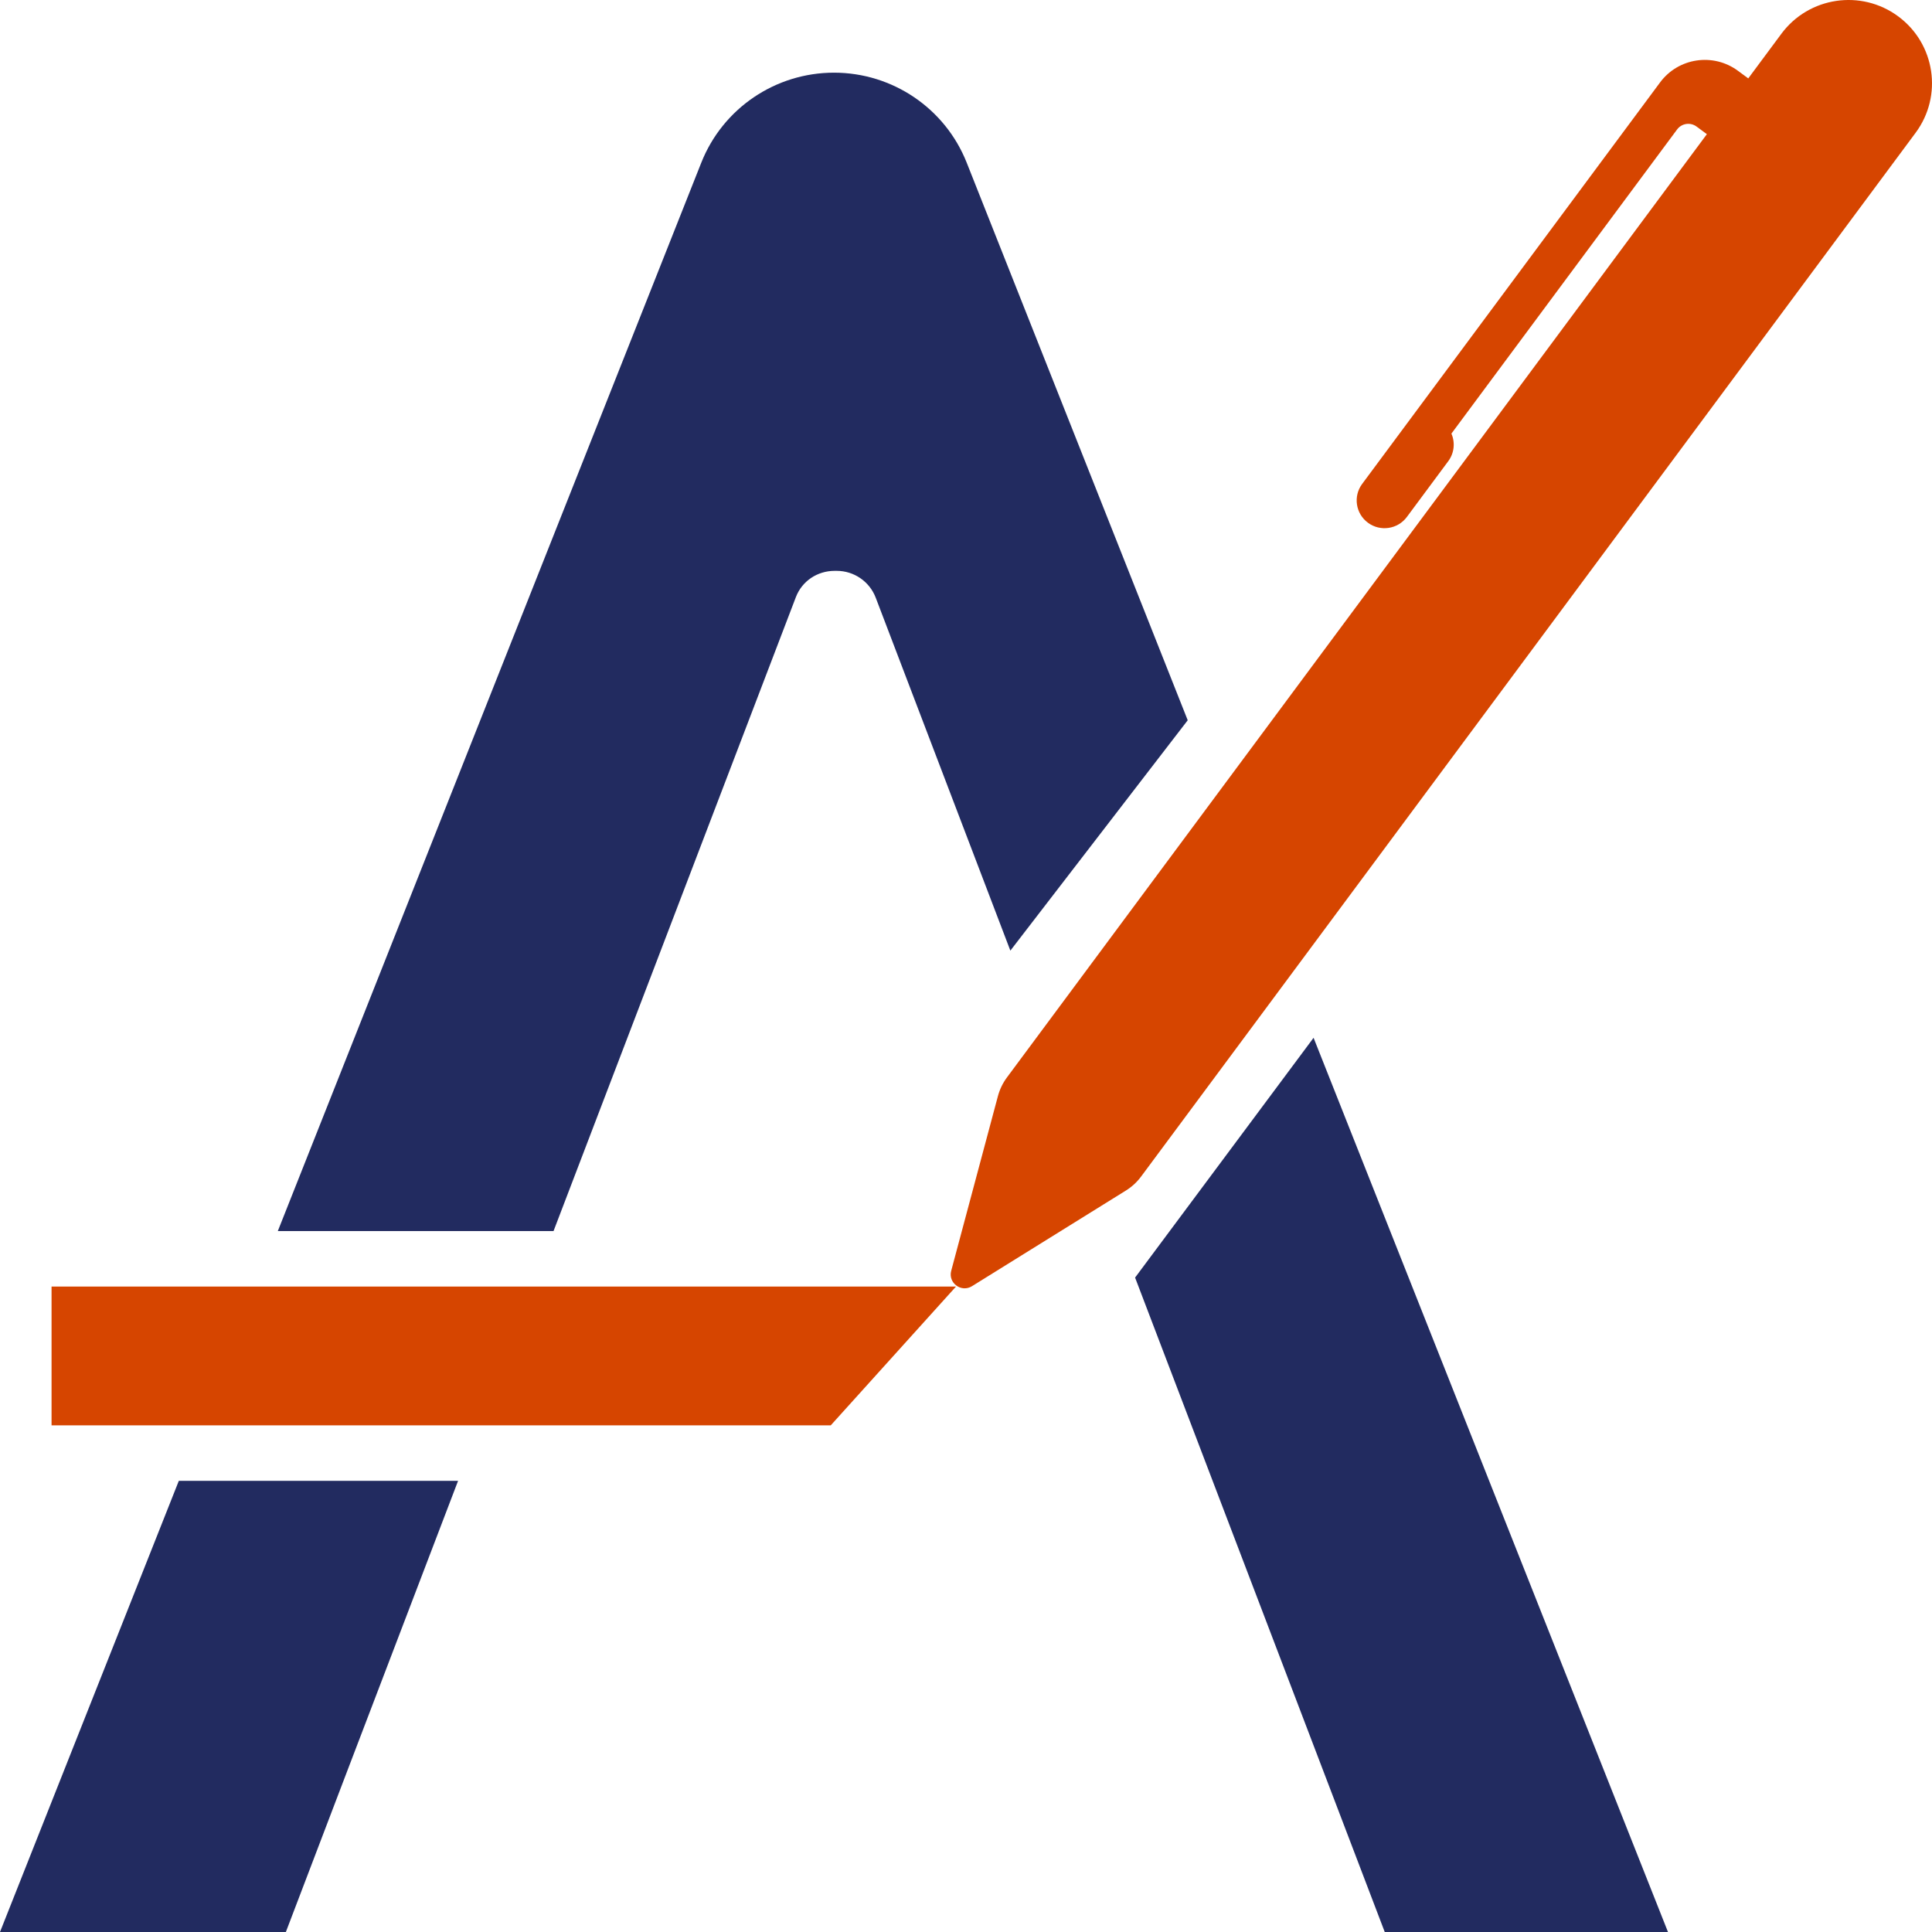
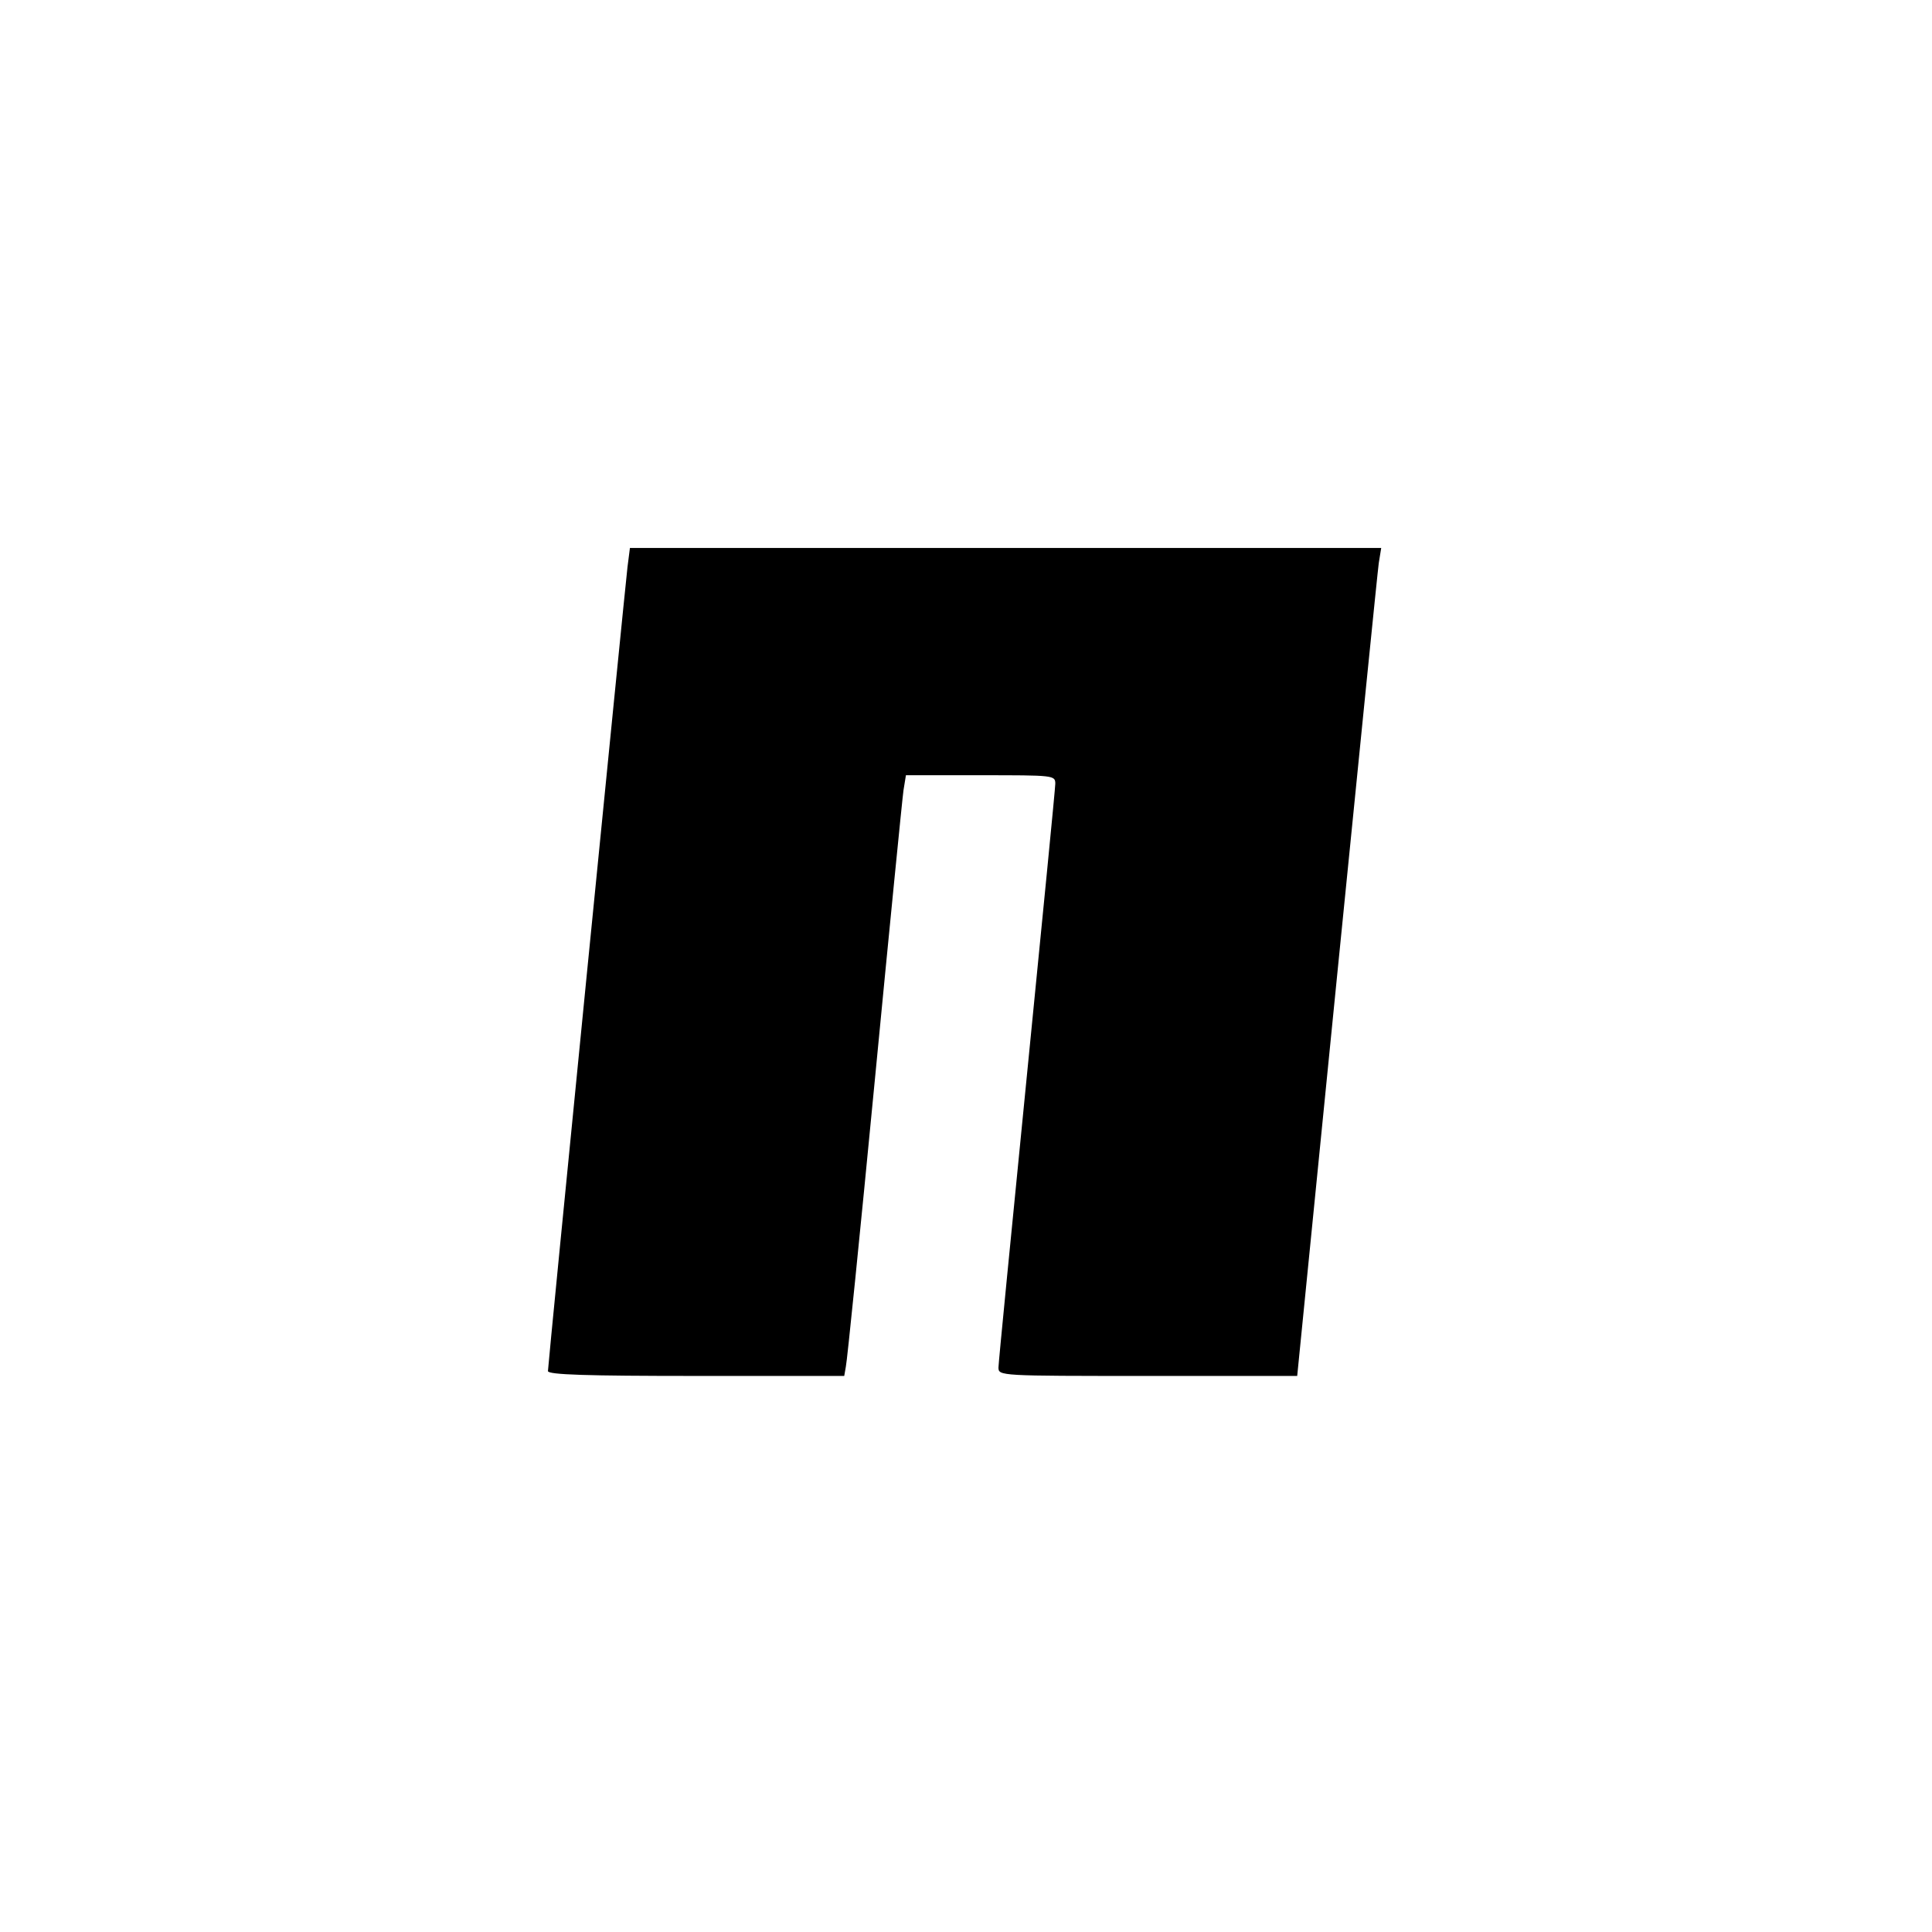
- <svg xmlns="http://www.w3.org/2000/svg" viewBox="0 0 238 238" width="238" height="238">
-   <path d="M 6.351 158.491 L 117.766 158.491 L 102.34 175.585 L 6.351 175.585 L 6.351 158.491 Z" fill="#D64500" />
-   <path fill-rule="evenodd" clip-rule="evenodd" d="M 170.584 238 L 139.83 157.384 L 161.817 127.844 L 205.476 238 L 170.584 238 Z M 107.878 73.626 L 124.465 117.107 L 146.313 88.728 L 119.086 20.038 C 116.435 13.347 109.952 8.952 102.739 8.952 C 95.524 8.952 89.042 13.347 86.391 20.038 L 34.223 151.654 L 68.188 151.654 C 81.274 117.415 94.091 83.892 98.042 73.559 C 98.802 71.572 100.691 70.322 102.823 70.322 L 103.072 70.322 C 105.207 70.322 107.118 71.637 107.878 73.626 Z M 56.429 182.422 C 46.158 209.302 37.48 232.028 35.215 238 L 0 238 L 22.028 182.422 L 56.429 182.422 Z" fill="#222B60" />
-   <path fill-rule="evenodd" clip-rule="evenodd" d="M 219.448 4.156 C 222.826 -0.397 229.266 -1.357 233.832 2.012 C 238.399 5.381 239.36 11.804 235.982 16.357 L 140.577 144.928 C 140.065 145.62 139.426 146.21 138.692 146.665 L 119.739 158.442 C 118.421 159.262 116.777 158.049 117.177 156.551 L 122.931 135.033 C 123.152 134.202 123.531 133.419 124.043 132.729 L 210.267 16.528 L 208.997 15.591 C 208.236 15.029 207.163 15.189 206.599 15.948 L 178.798 53.415 C 179.27 54.498 179.163 55.795 178.409 56.812 L 173.311 63.682 C 172.185 65.2 170.039 65.52 168.517 64.397 C 166.995 63.274 166.674 61.133 167.801 59.615 L 170.859 55.493 L 172.898 52.745 L 204.504 10.15 C 206.757 7.114 211.05 6.474 214.095 8.72 L 215.365 9.658 L 219.448 4.156 Z" fill="#D64500" />
+ <svg xmlns="http://www.w3.org/2000/svg" version="1.0" width="476pt" height="476pt" viewBox="0 0 476 476" preserveAspectRatio="xMidYMid meet">
+   <g transform="translate(0,476) scale(0.1,-0.1)" fill="#000000" stroke="none">
+     <path d="M1546 3363 c-7 -60 -196 -1966 -196 -1981 0 -9 96 -12 365 -12 l365 0 4 23 c3 12 35 328 71 702 36 374 68 697 71 718 l6 37 184 0 c180 0 184 0 184 -21 0 -11 -32 -335 -70 -719 -38 -384 -70 -708 -70 -719 0 -21 2 -21 368 -21 l368 0 98 983 c54 540 100 999 103 1020 l6 37 -926 0 -925 0 -6 -47z" />
+   </g>
</svg>
